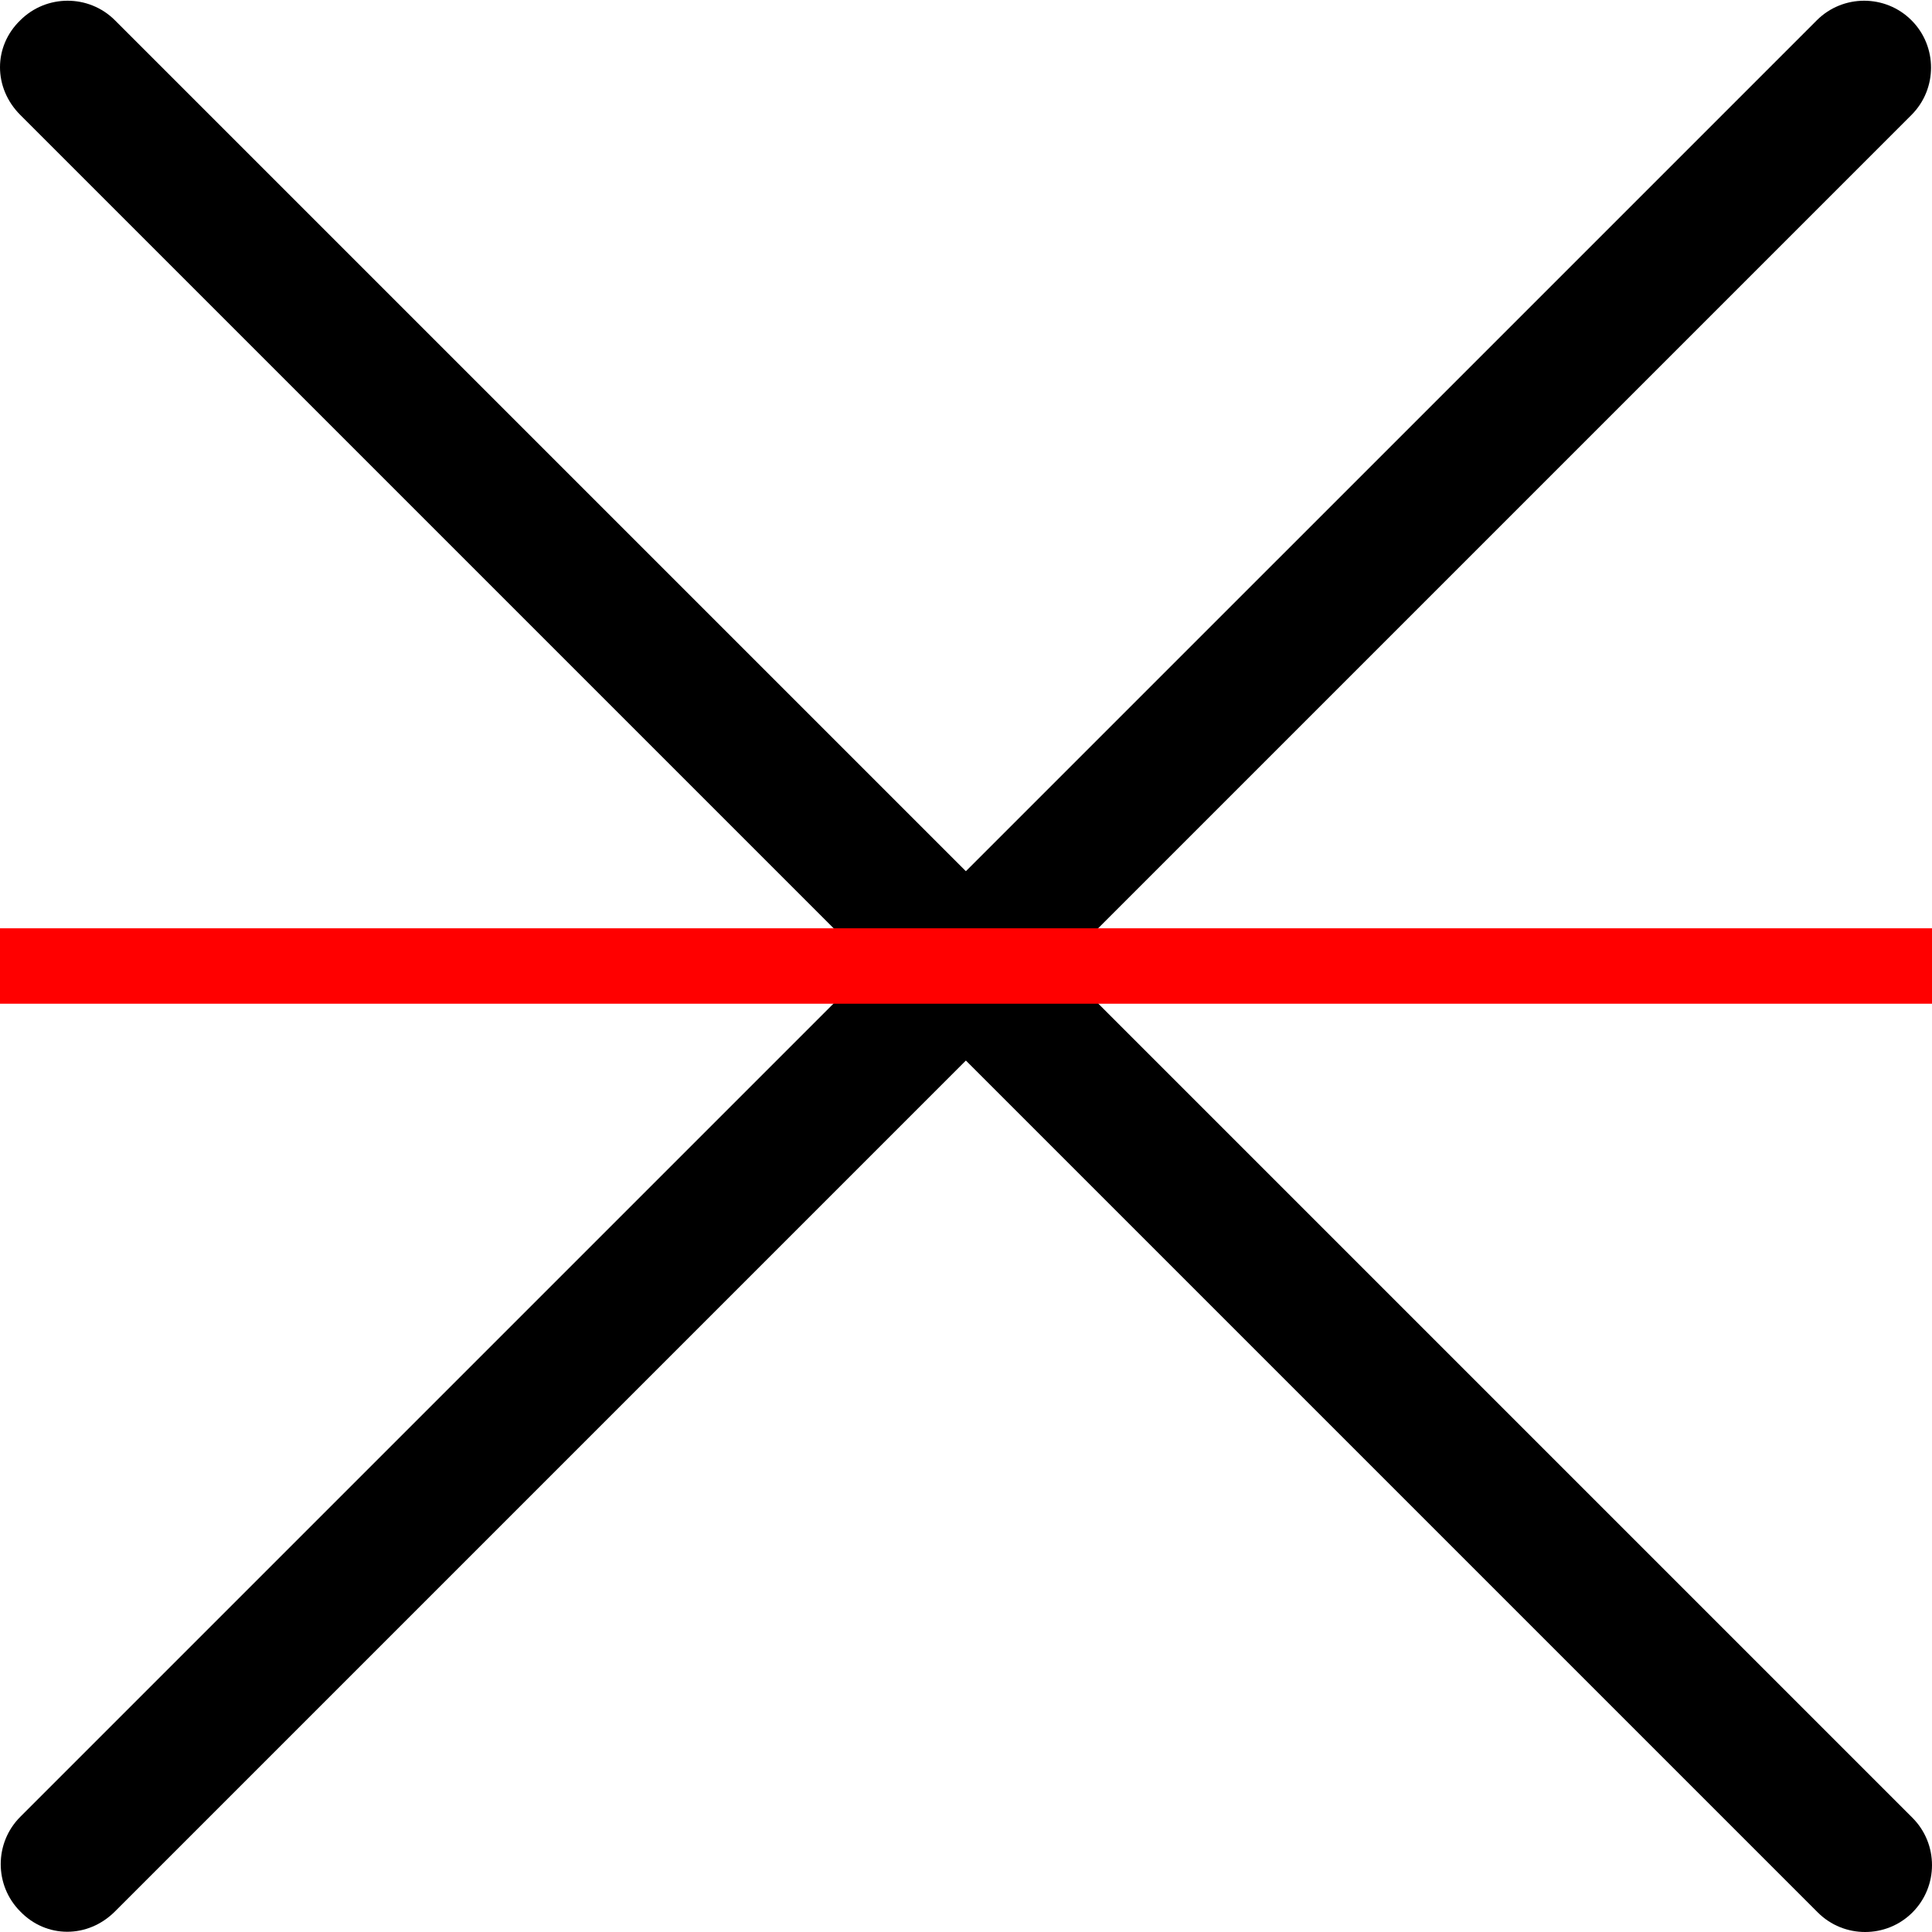
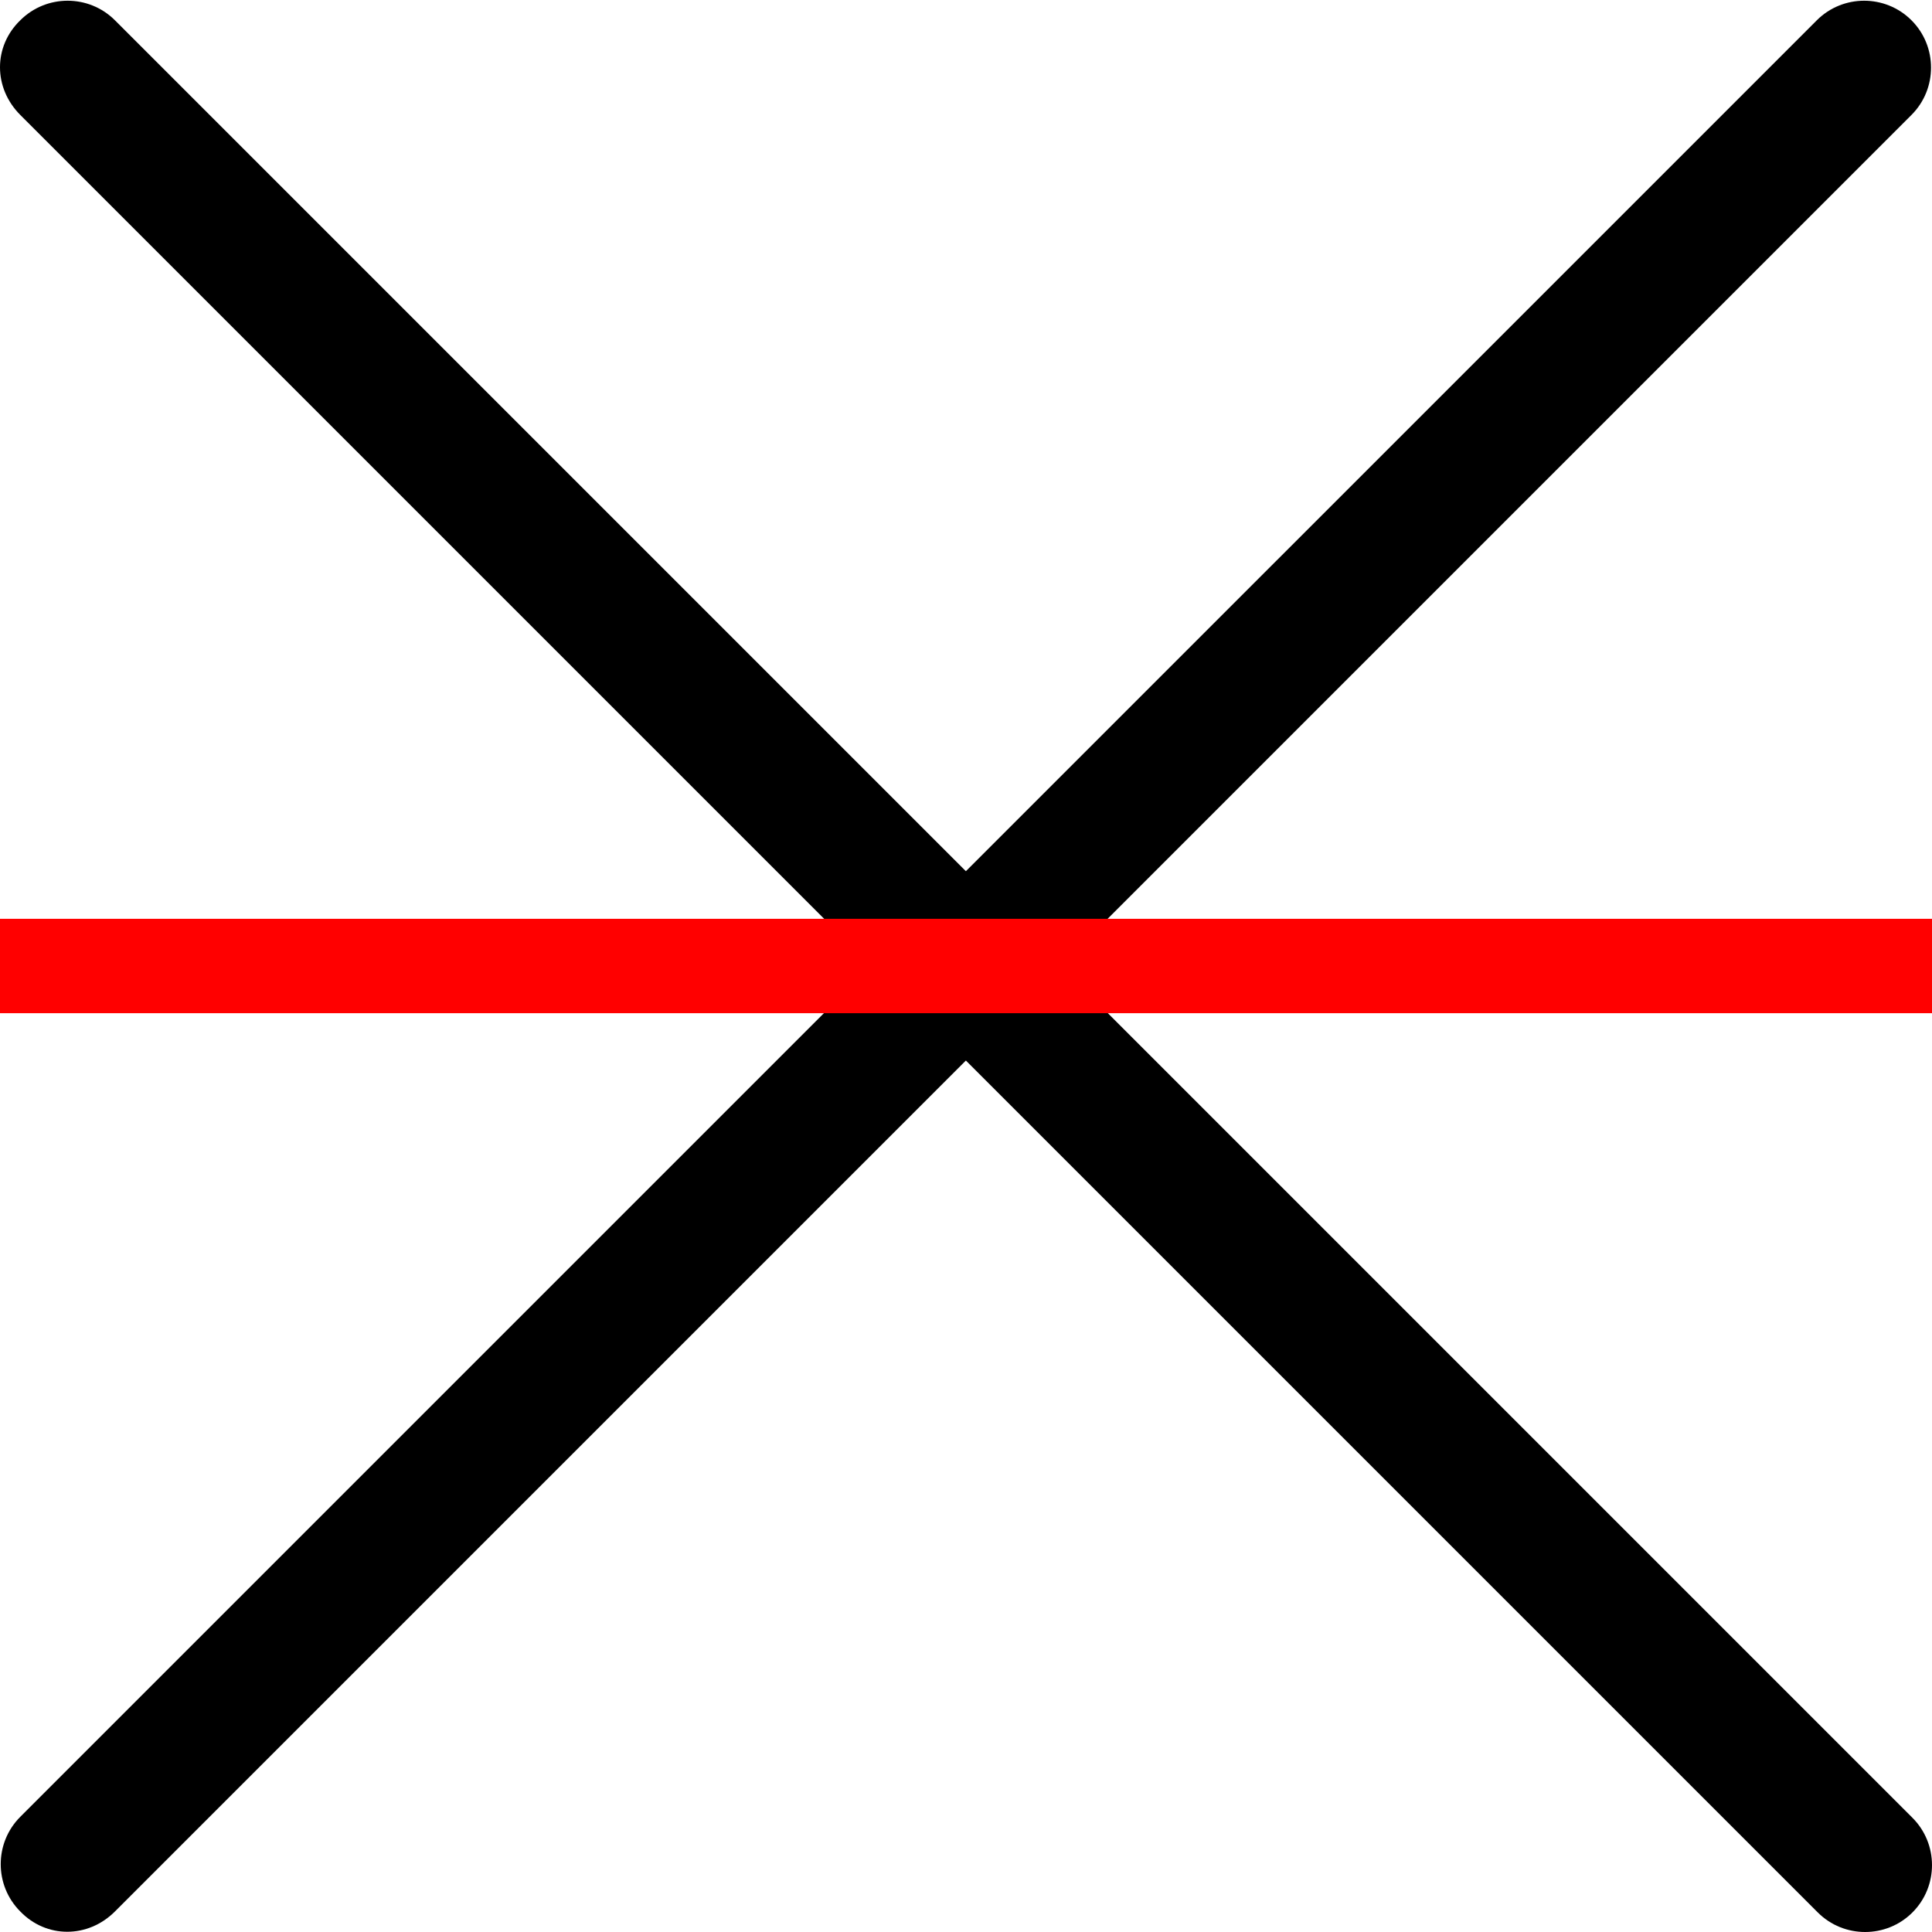
<svg xmlns="http://www.w3.org/2000/svg" class="svg-icon" style="width: 500px; height: 500px;vertical-align: middle;fill: currentColor;overflow: hidden;" viewBox="0 0 1024 1024" version="1.1">
  <path d="M10.751 1013.121c-13.822-13.822-13.822-36.347 0-50.17l952.201-952.201c13.822-13.822 36.347-13.822 50.17 0 13.822 13.822 13.822 36.347 0 50.17l-952.201 952.201c-14.334 14.334-36.347 14.334-50.17 0z" fill="" />
  <path d="M10.751 10.751c13.822-13.822 36.347-13.822 50.17 0L1013.633 963.464c13.822 13.822 13.822 36.347 0 50.17-13.822 13.822-36.347 13.822-50.17 0L10.751 60.92c-14.334-14.334-14.334-36.347 0-50.17z" fill="" />
-   <line transform="rotate(-45,512,512)" x1="0" y1="0" x2="1024" y2="1024" style="stroke:rgb(255,0,0);stroke-width:40" />
+   <line transform="rotate(-45,512,512)" x1="0" y1="0" x2="1024" y2="1024" style="stroke:rgb(255,0,0);stroke-width:50" />
</svg>
